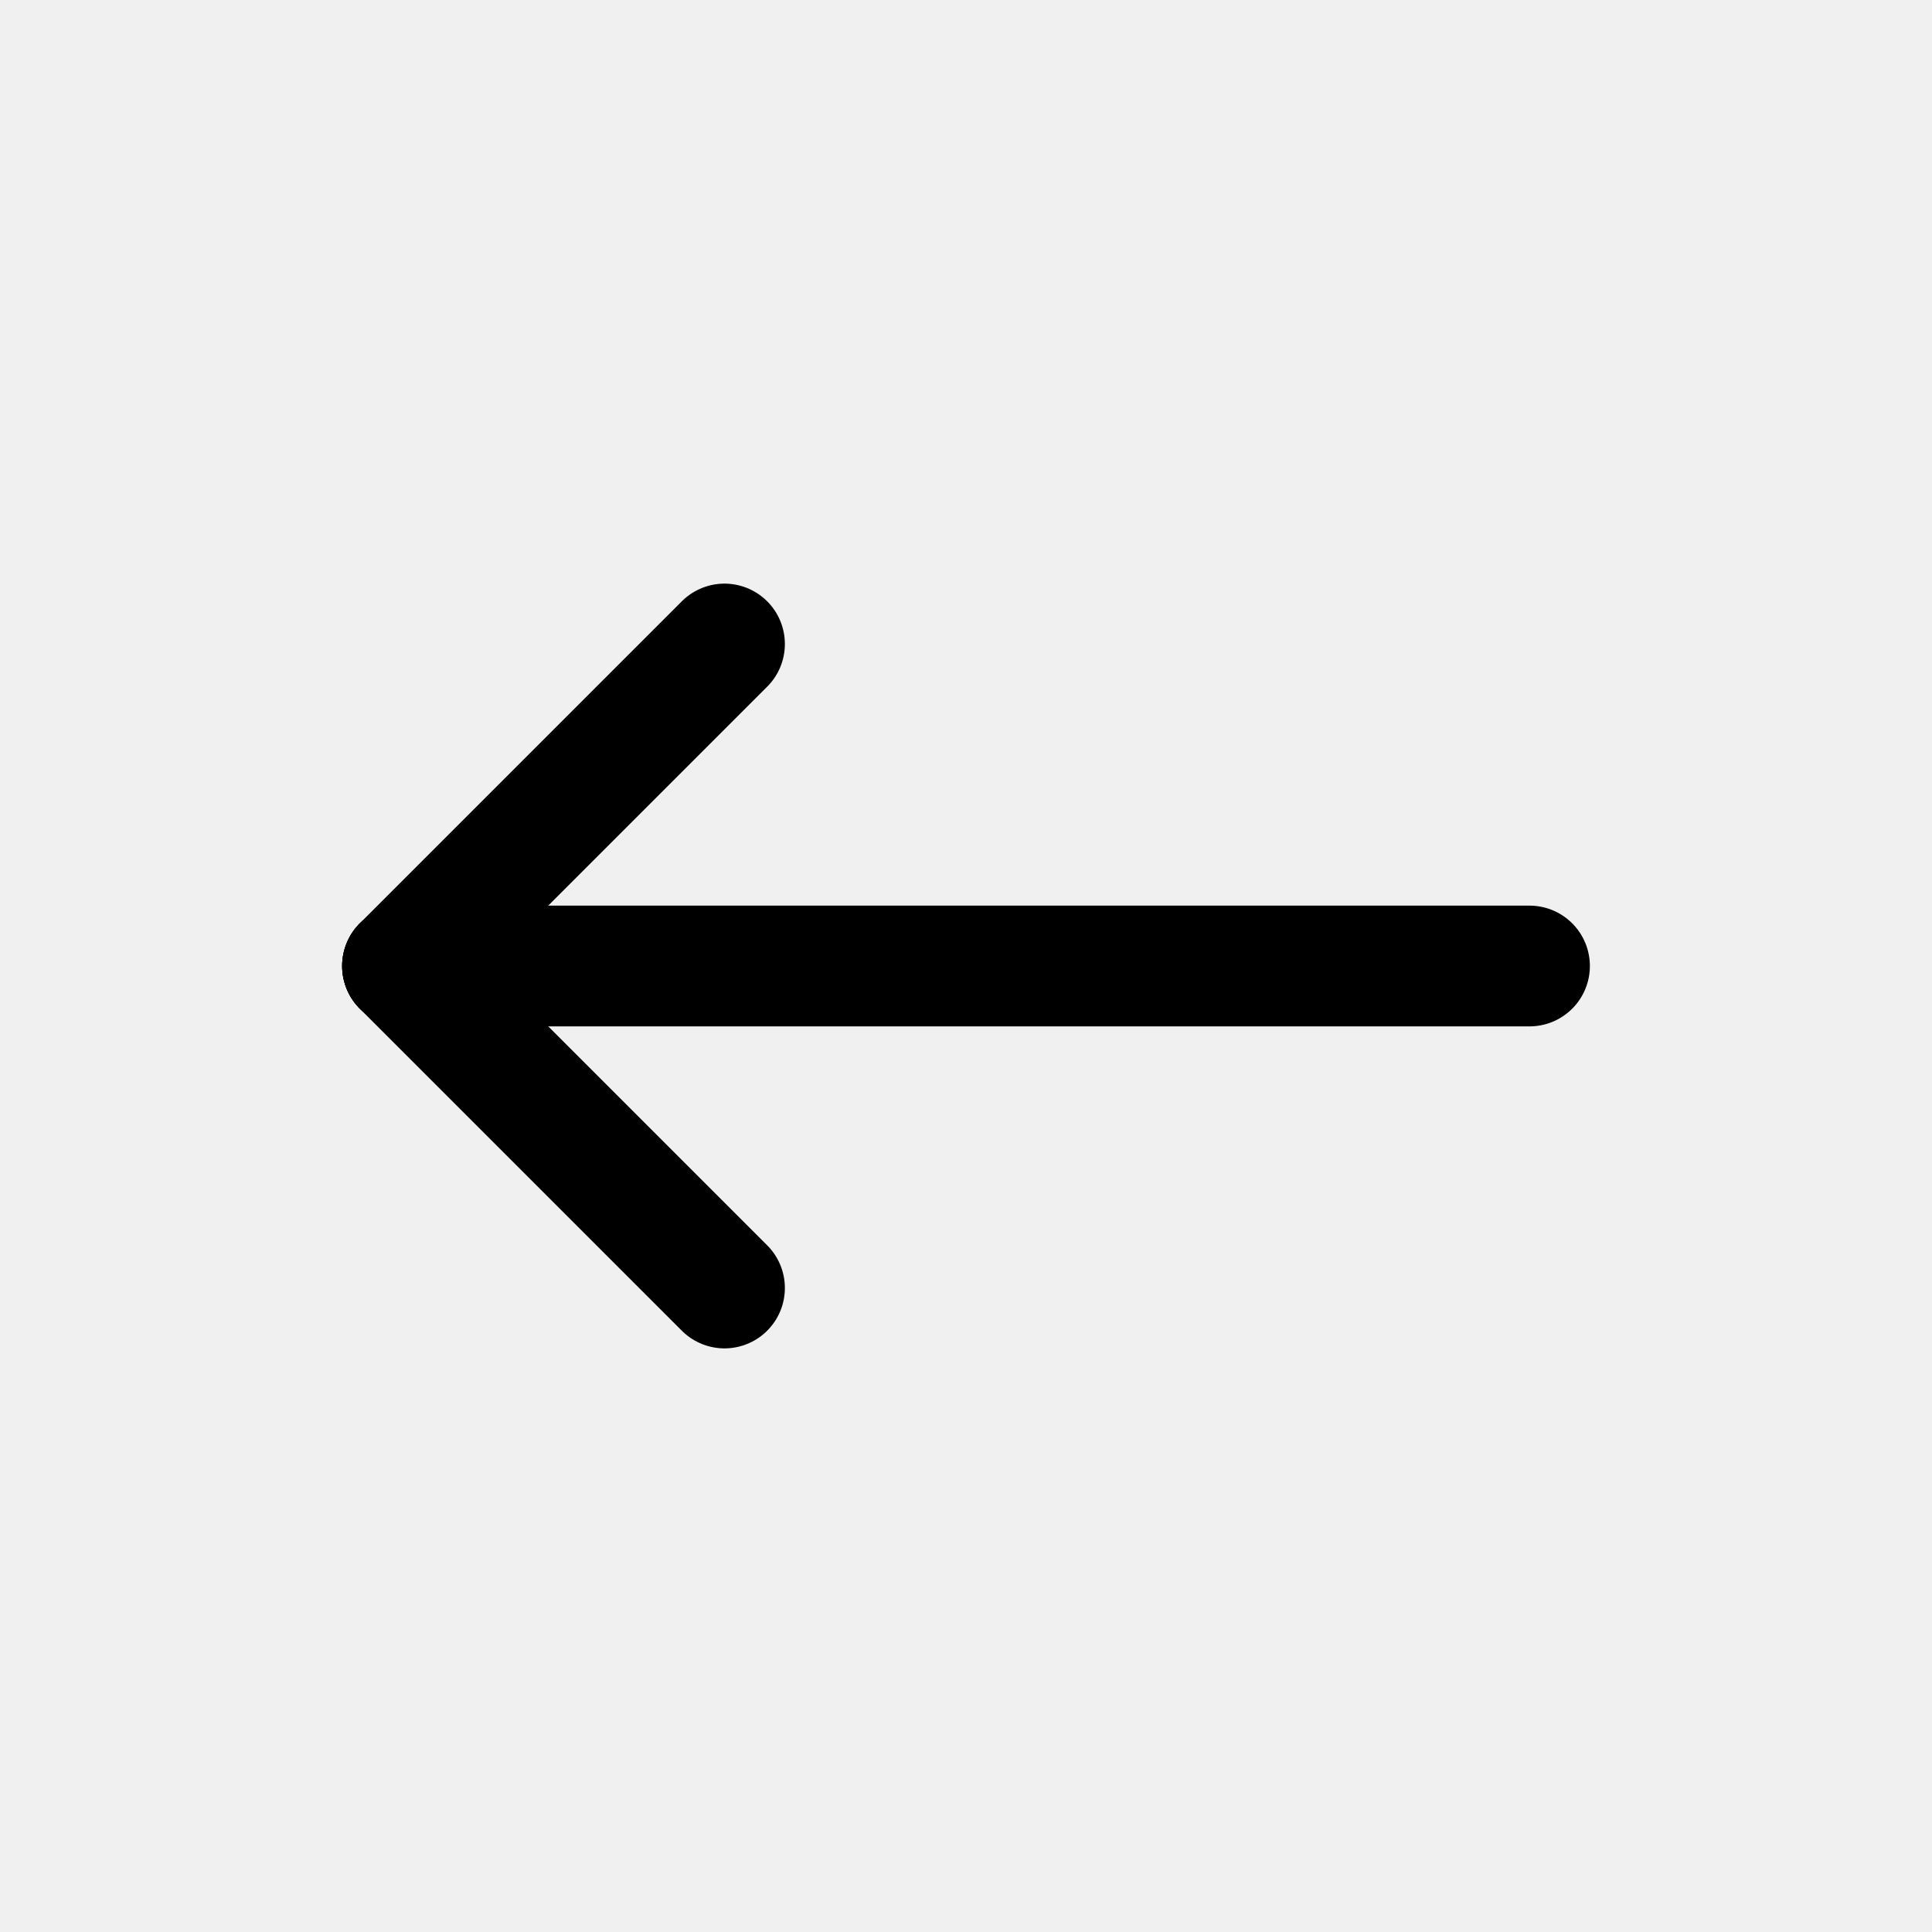
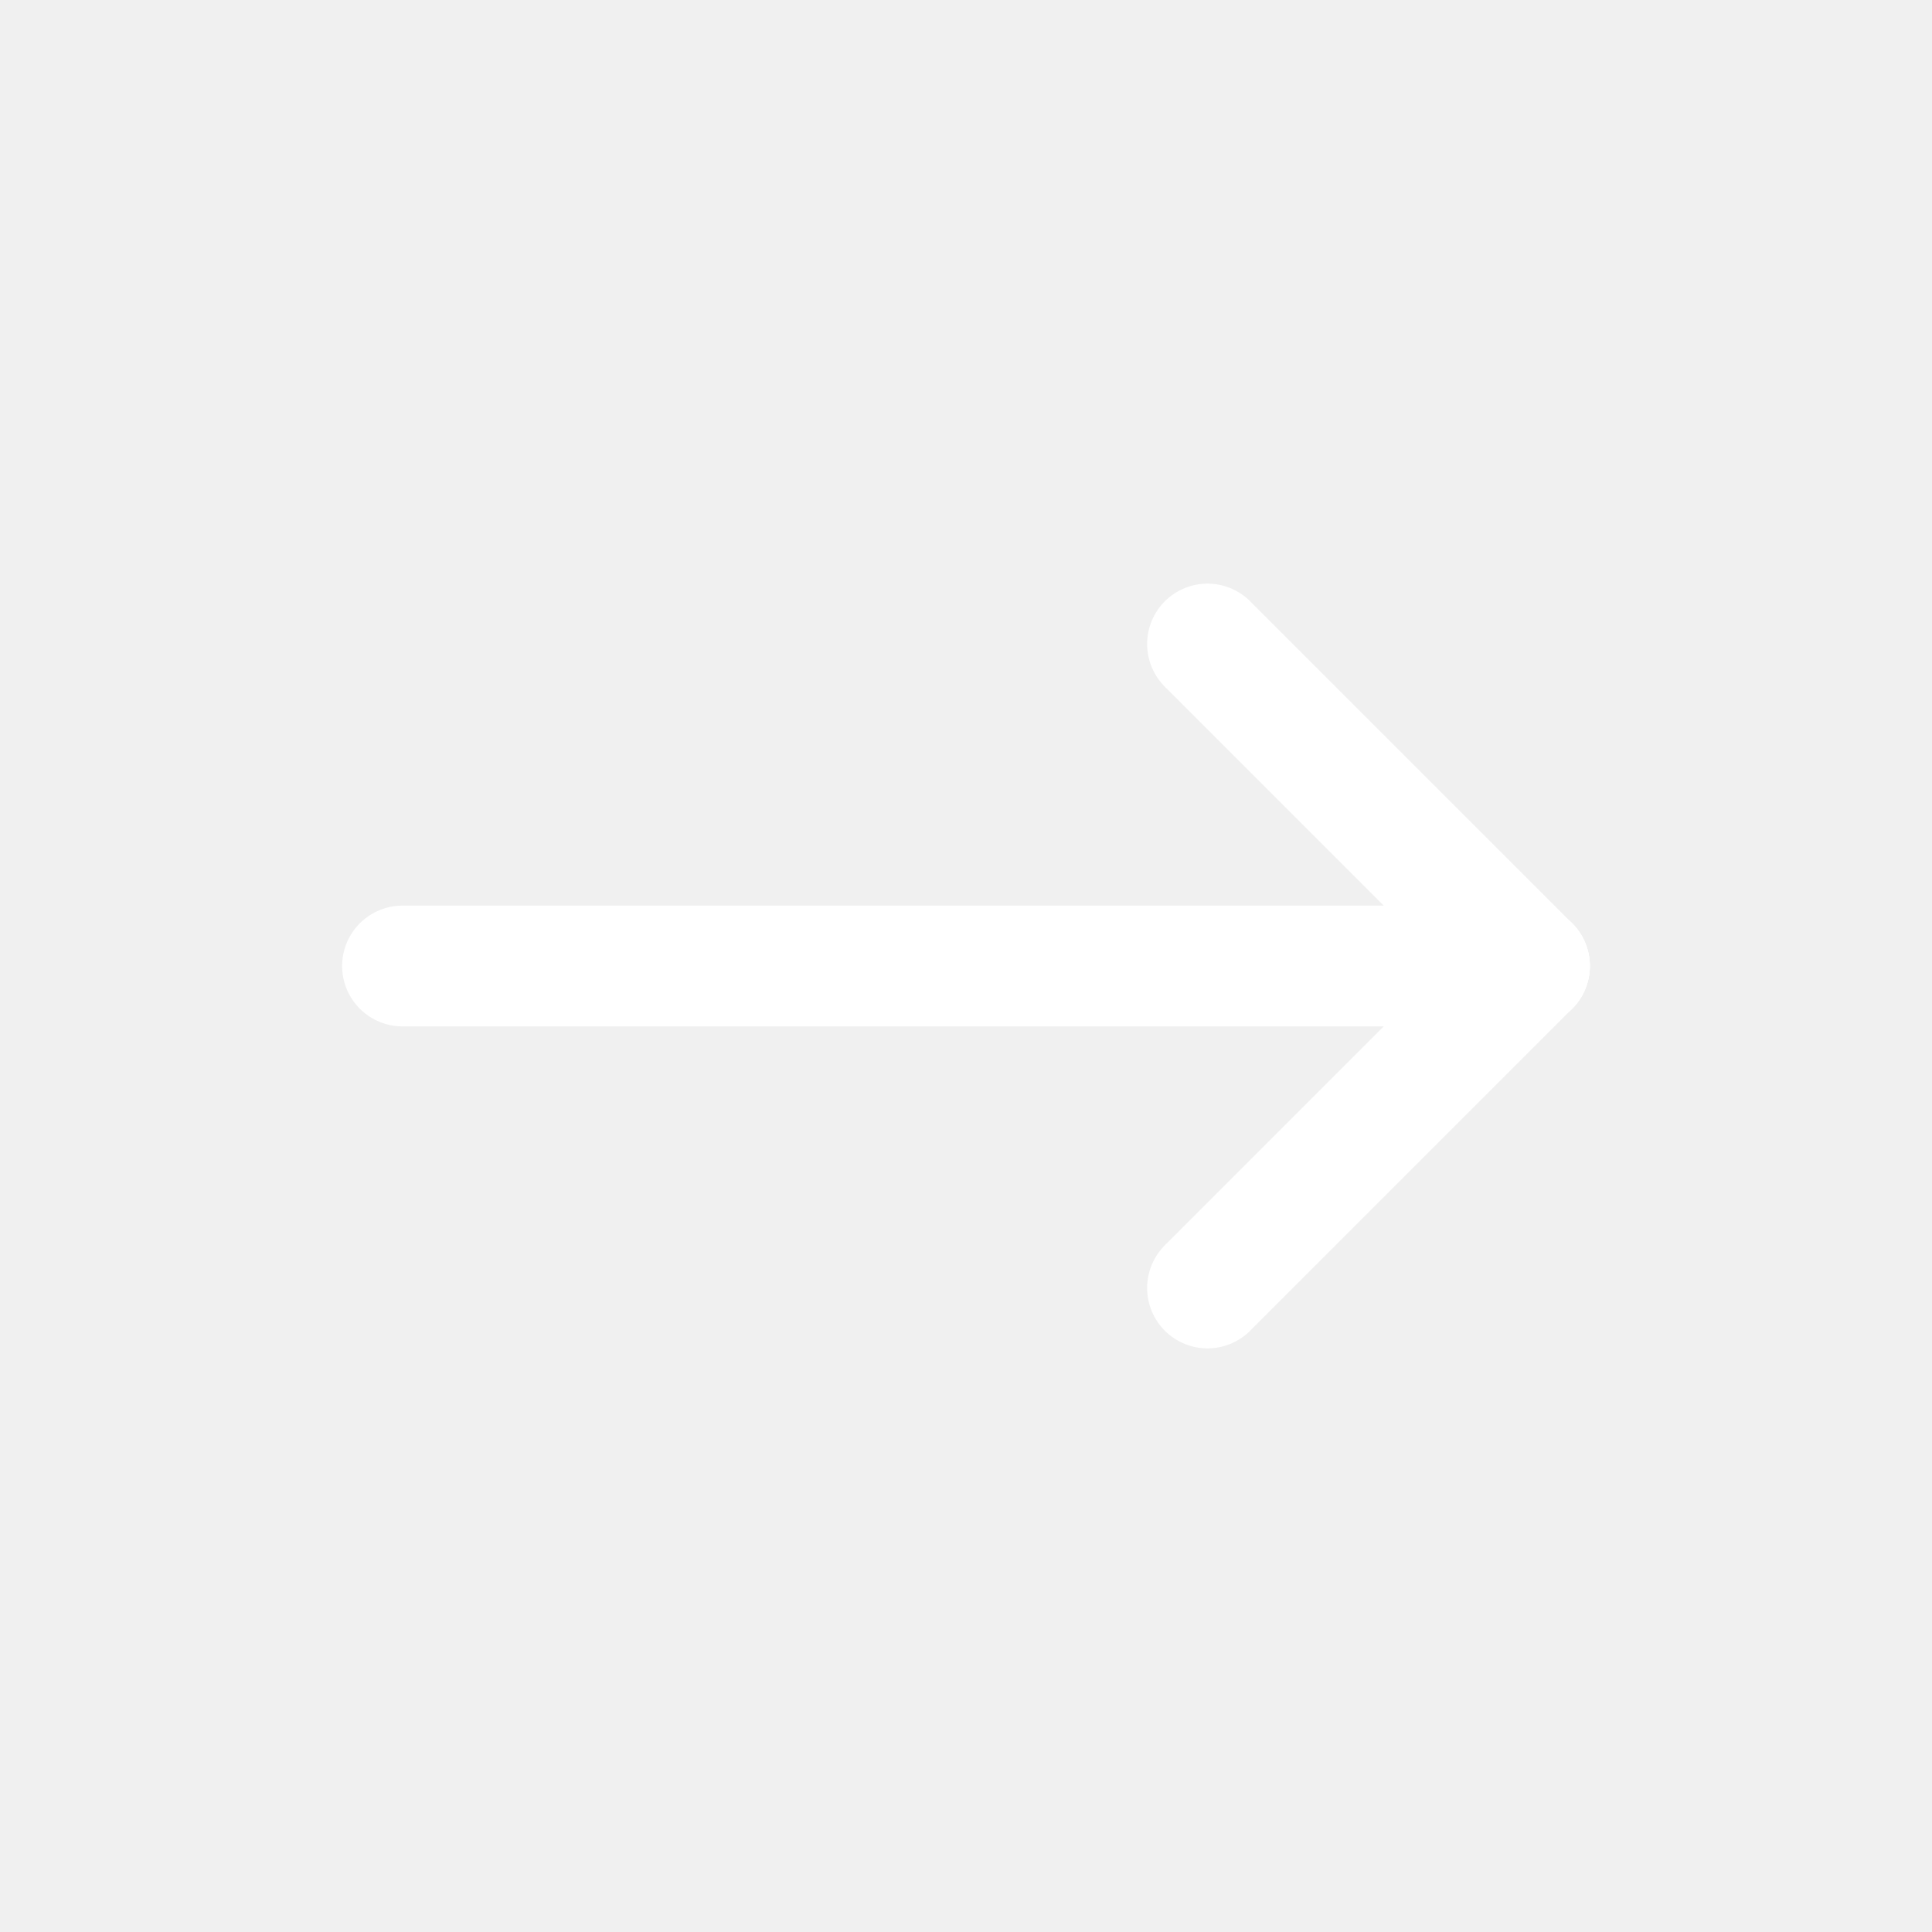
- <svg xmlns="http://www.w3.org/2000/svg" class="icon icon-tabler icon-tabler-arrow-narrow-left" width="44" height="44" viewBox="0 0 24 24" stroke-width="1.5" stroke="#000000" fill="none" stroke-linecap="round" stroke-linejoin="round">
+ <svg xmlns="http://www.w3.org/2000/svg" class="icon icon-tabler icon-tabler-arrow-narrow-right" width="44" height="44" viewBox="0 0 24 24" stroke-width="1.5" stroke="#FFFFFF" fill="none" stroke-linecap="round" stroke-linejoin="round">
  <path stroke="none" d="M0 0h24v24H0z" fill="none" />
  <line x1="5" y1="12" x2="19" y2="12" />
-   <line x1="5" y1="12" x2="9" y2="16" />
-   <line x1="5" y1="12" x2="9" y2="8" />
+   <line x1="15" y1="16" x2="19" y2="12" />
+   <line x1="15" y1="8" x2="19" y2="12" />
</svg>
